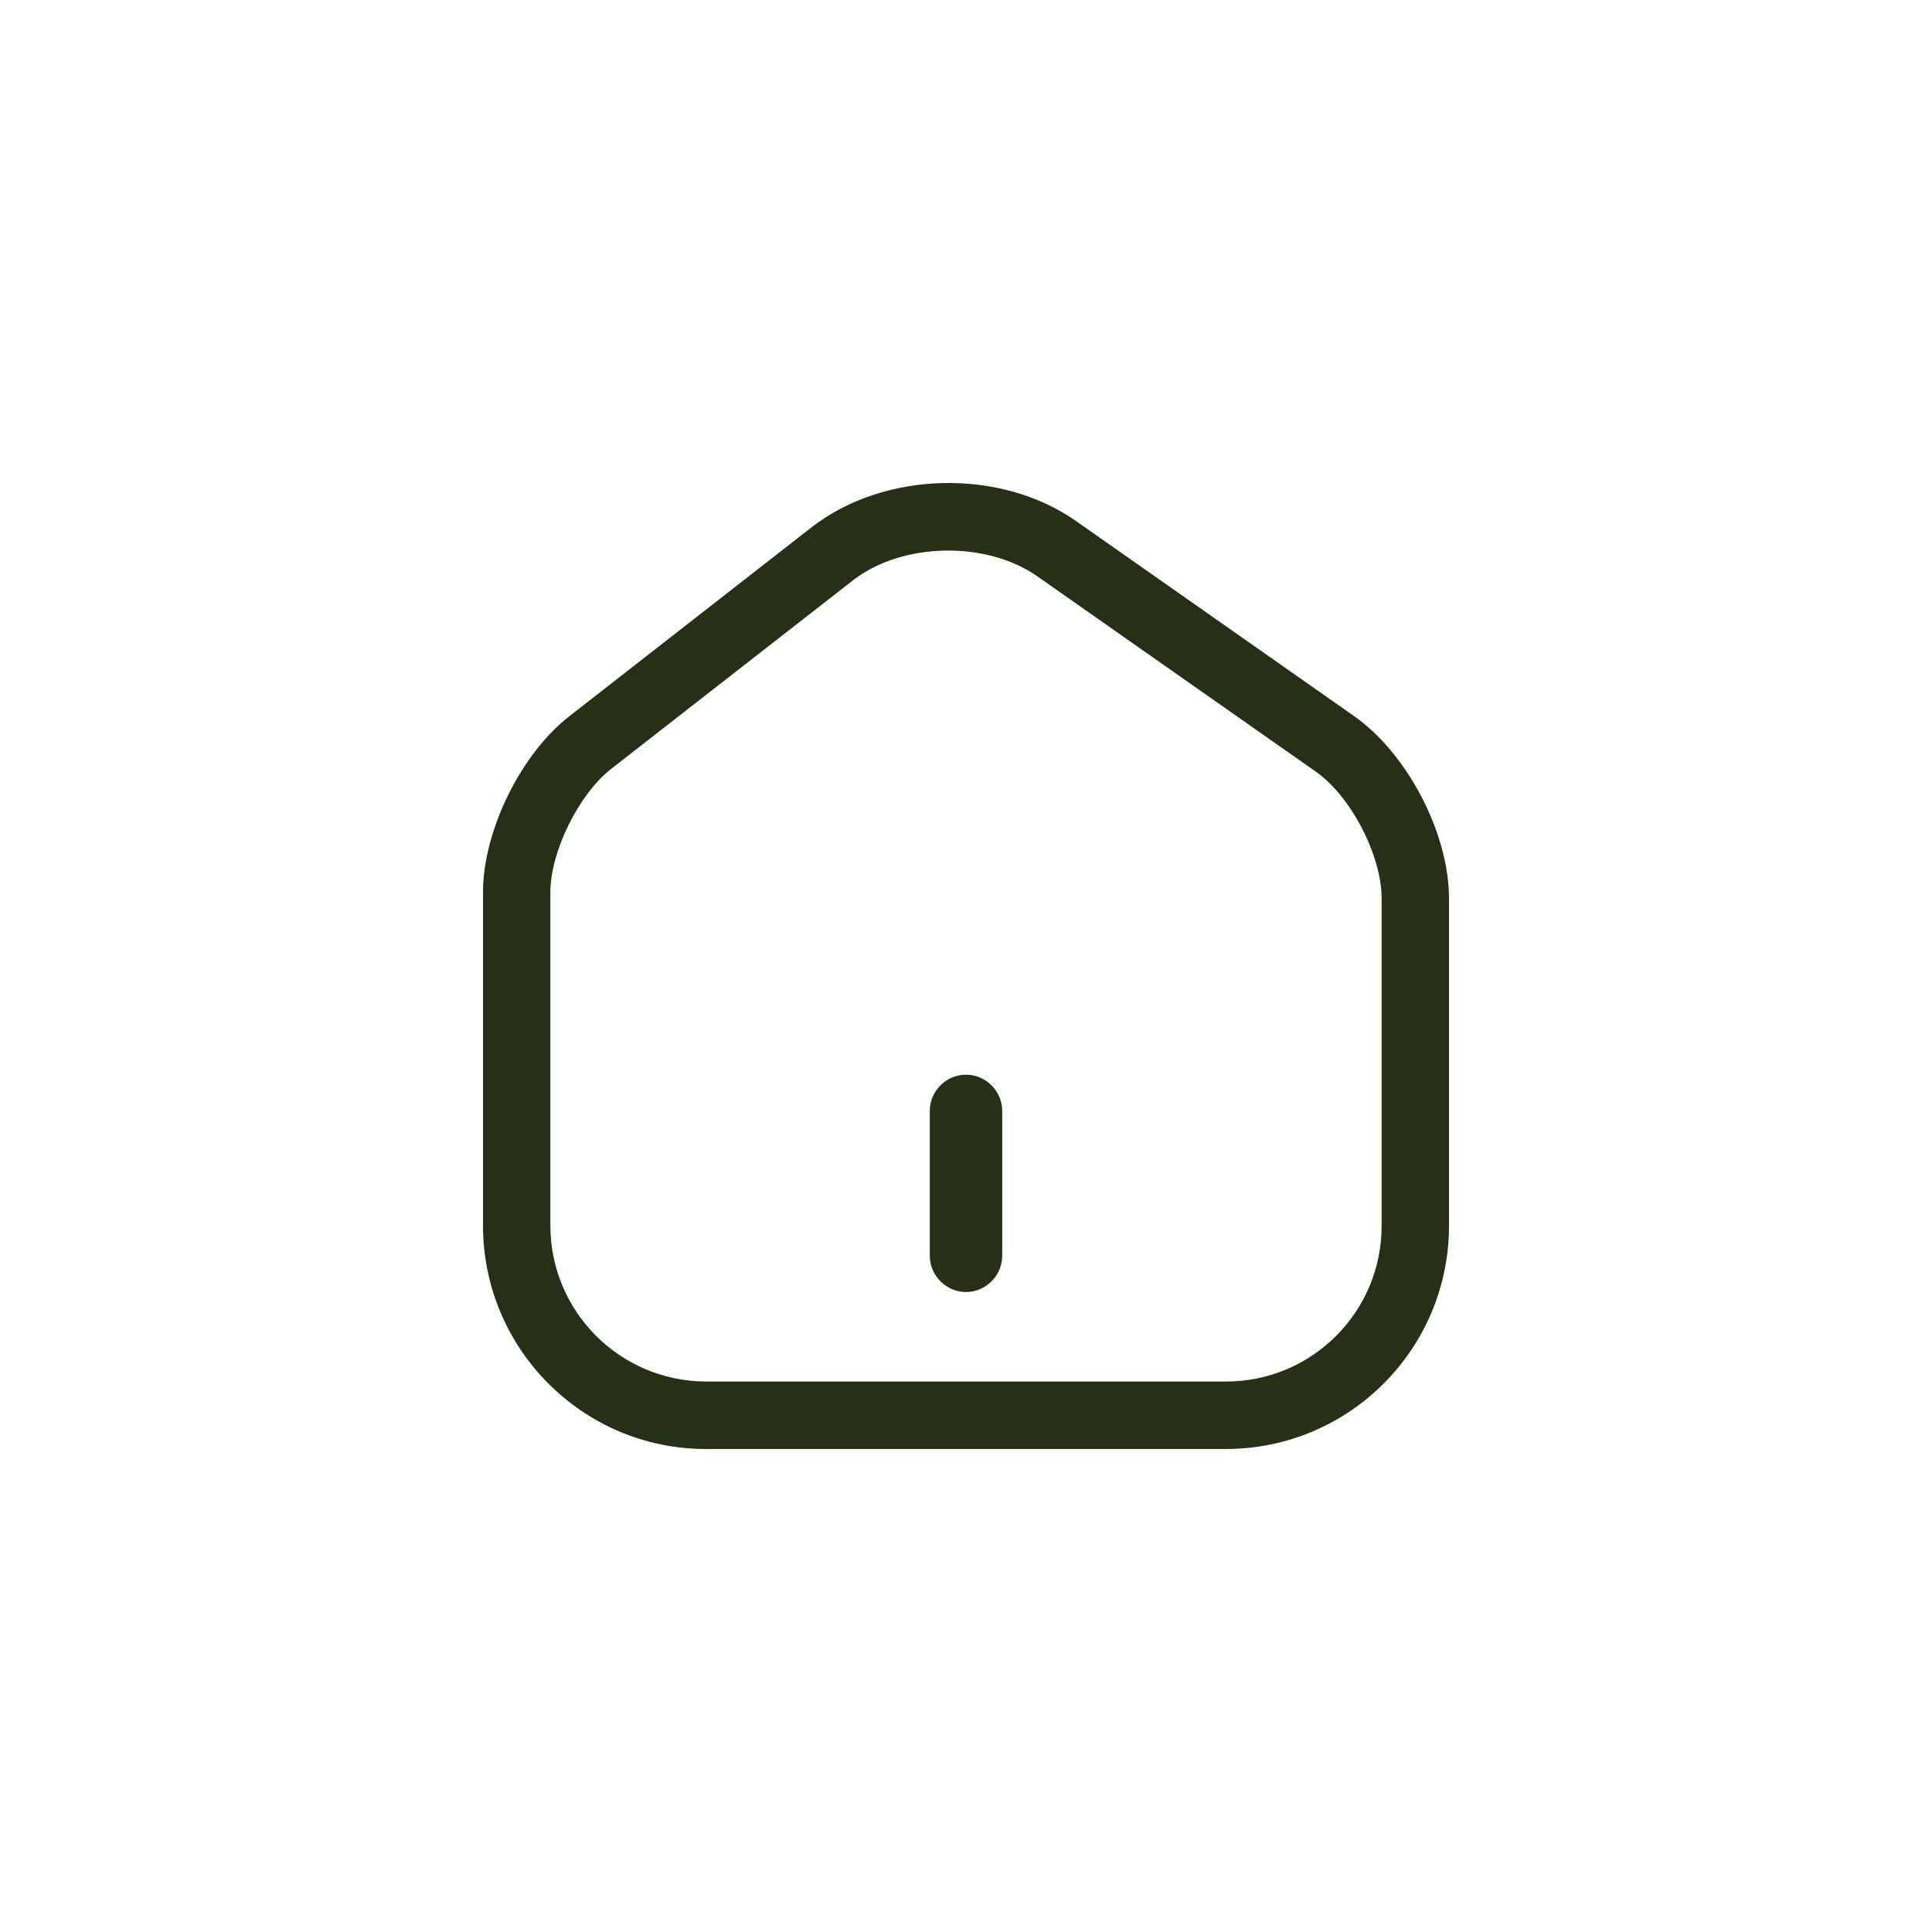
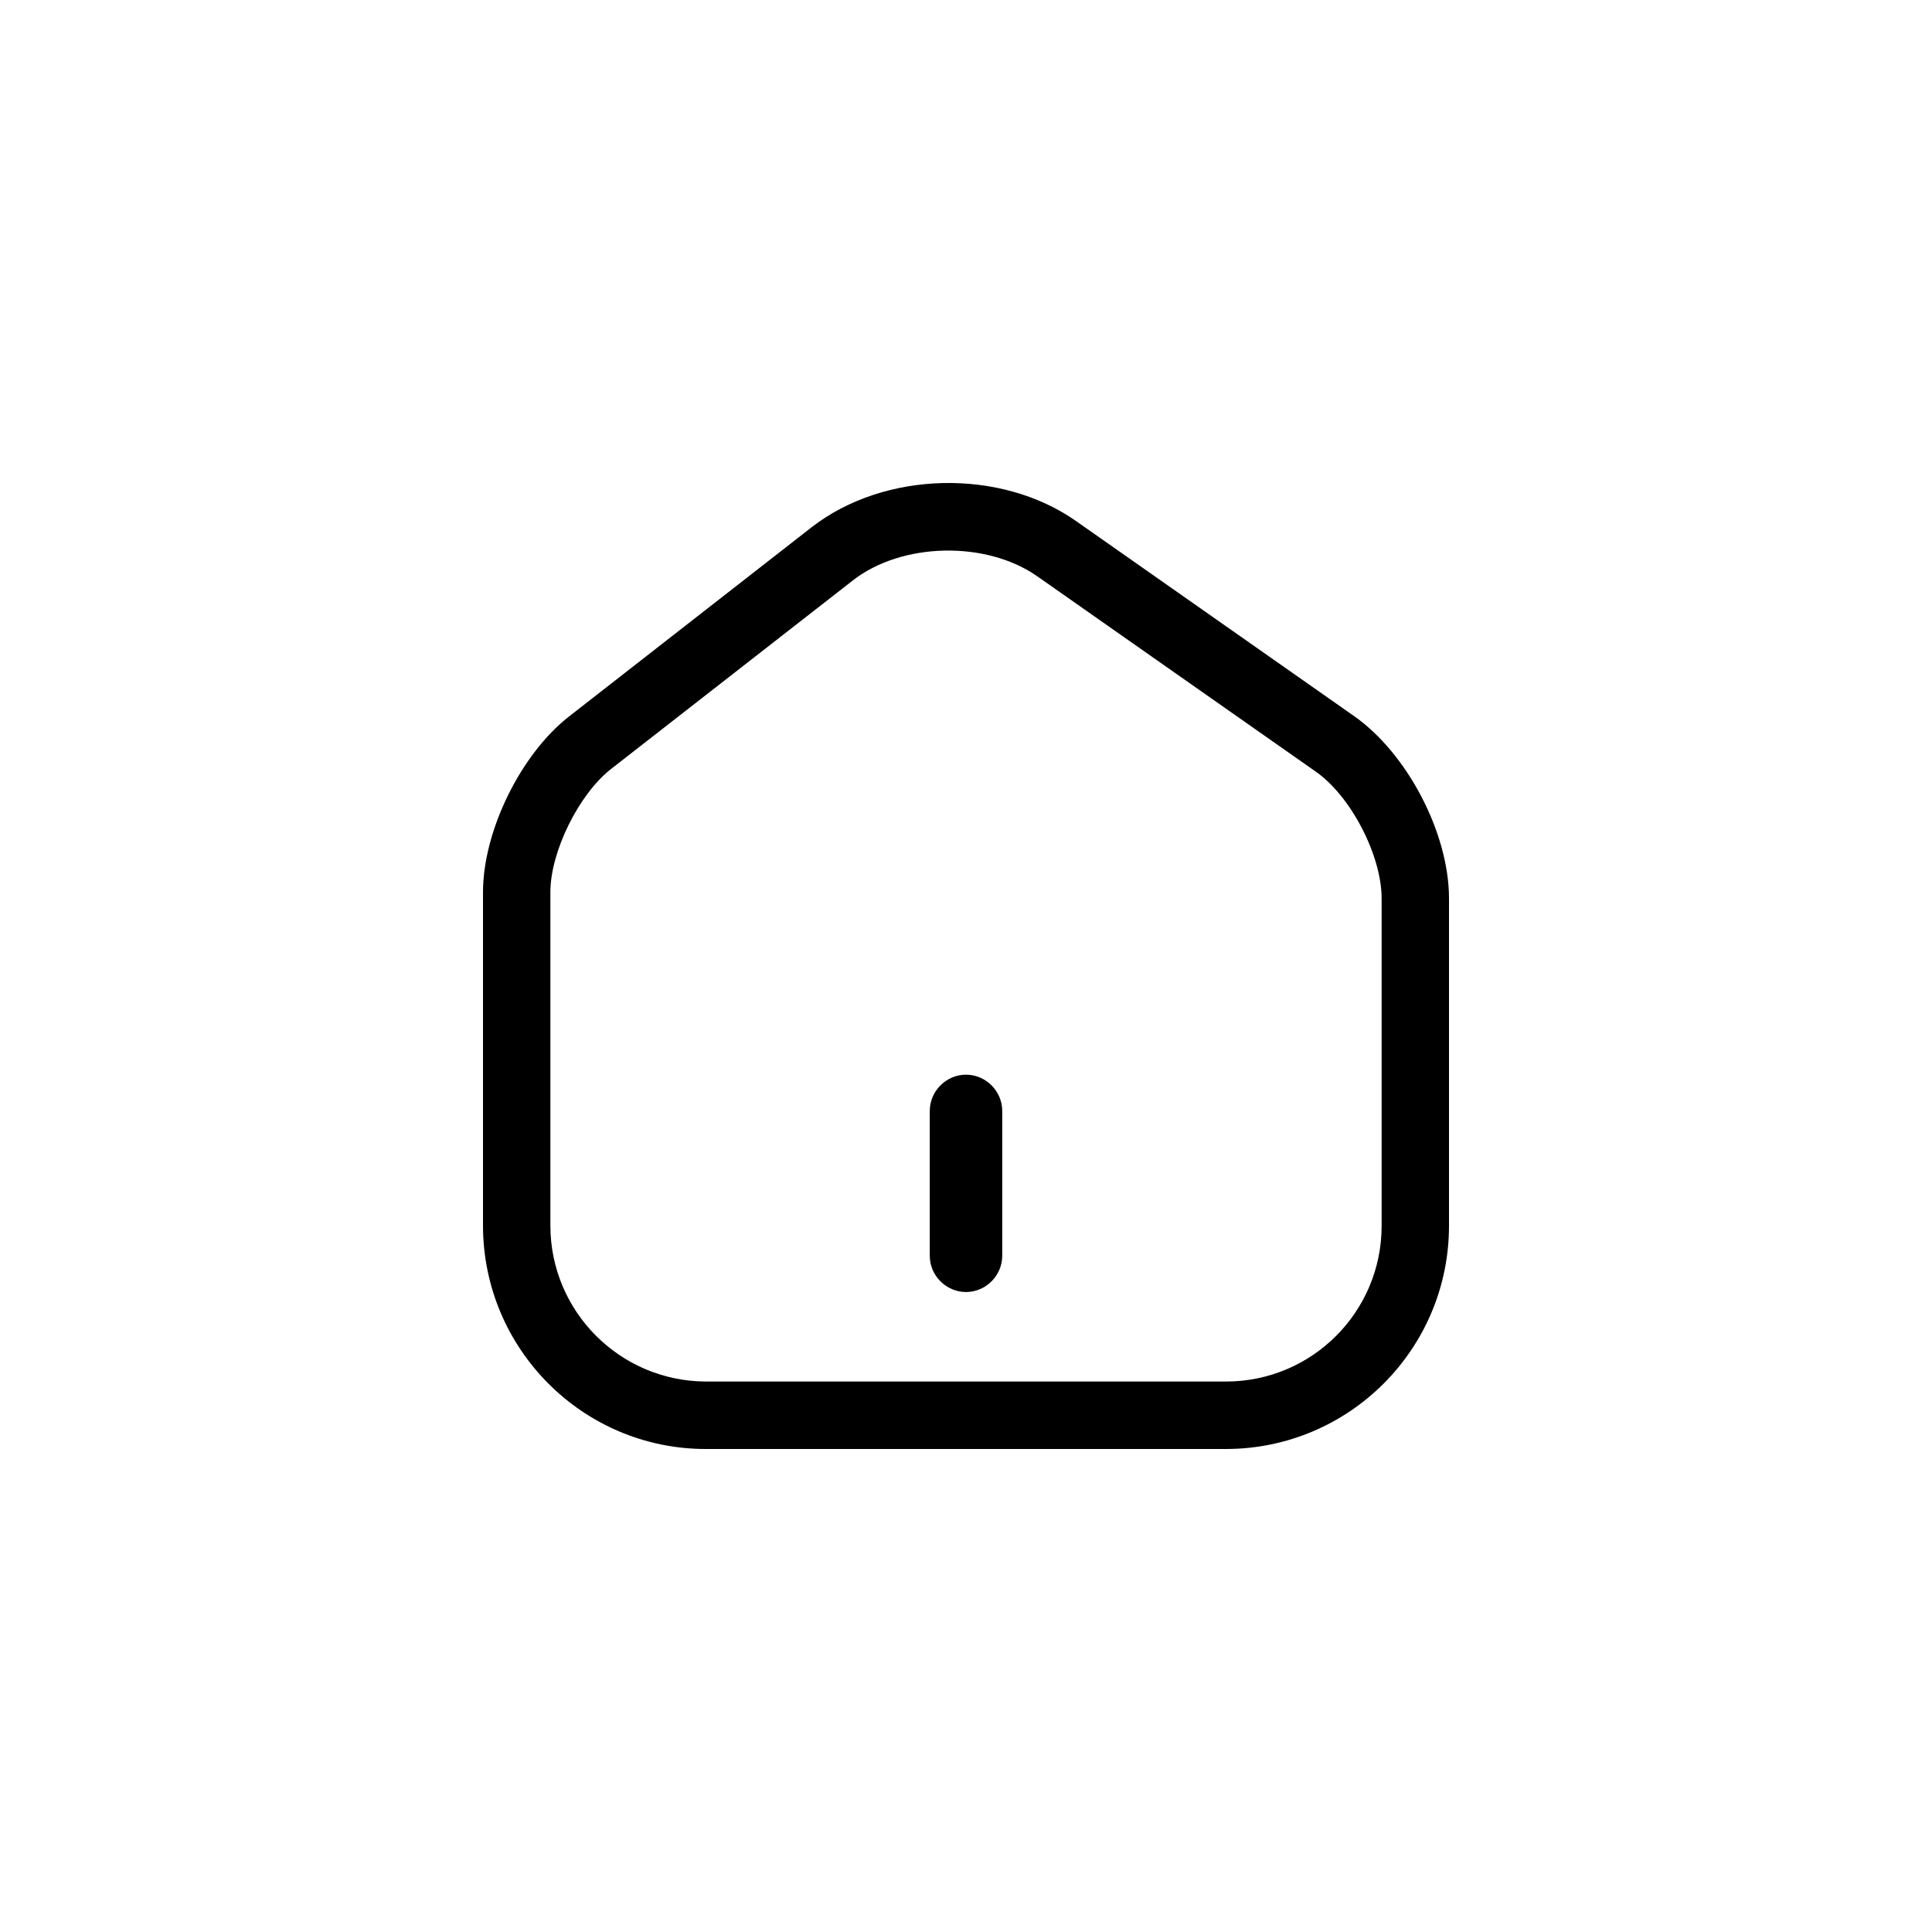
<svg xmlns="http://www.w3.org/2000/svg" width="40" height="40" fill="none" viewBox="0 0 40 40">
  <g class="category-home-icon">
    <g class="home">
      <g class="home">
-         <path fill="#253017" d="M25.386 30H14.614C12.065 30 10 27.923 10 25.372v-6.9c0-1.267.781-2.86 1.786-3.642l5.014-3.911c1.507-1.174 3.916-1.23 5.48-.13l5.748 4.032C29.135 15.594 30 17.25 30 18.6v6.78A4.622 4.622 0 0 1 25.386 30Zm-7.73-17.982-5.014 3.91c-.66.522-1.247 1.705-1.247 2.543v6.9a3.23 3.23 0 0 0 3.219 3.232h10.772a3.221 3.221 0 0 0 3.219-3.222v-6.78c0-.893-.642-2.132-1.377-2.635l-5.749-4.032c-1.06-.745-2.81-.708-3.823.084Z" class="Vector" />
-         <path fill="#253017" d="M20 26.75c-.41 0-.75-.34-.75-.75v-3c0-.41.34-.75.75-.75s.75.34.75.75v3c0 .41-.34.75-.75.75Z" class="Vector" />
+         <path fill="currentColor" d="M25.386 30H14.614C12.065 30 10 27.923 10 25.372v-6.9c0-1.267.781-2.86 1.786-3.642l5.014-3.911c1.507-1.174 3.916-1.23 5.48-.13l5.748 4.032C29.135 15.594 30 17.25 30 18.6v6.78A4.622 4.622 0 0 1 25.386 30Zm-7.73-17.982-5.014 3.91c-.66.522-1.247 1.705-1.247 2.543v6.9a3.23 3.23 0 0 0 3.219 3.232h10.772a3.221 3.221 0 0 0 3.219-3.222v-6.78c0-.893-.642-2.132-1.377-2.635l-5.749-4.032c-1.06-.745-2.81-.708-3.823.084Z" class="Vector" />
+         <path fill="currentColor" d="M20 26.75c-.41 0-.75-.34-.75-.75v-3c0-.41.34-.75.75-.75s.75.34.75.75v3c0 .41-.34.75-.75.75Z" class="Vector" />
      </g>
    </g>
  </g>
</svg>
